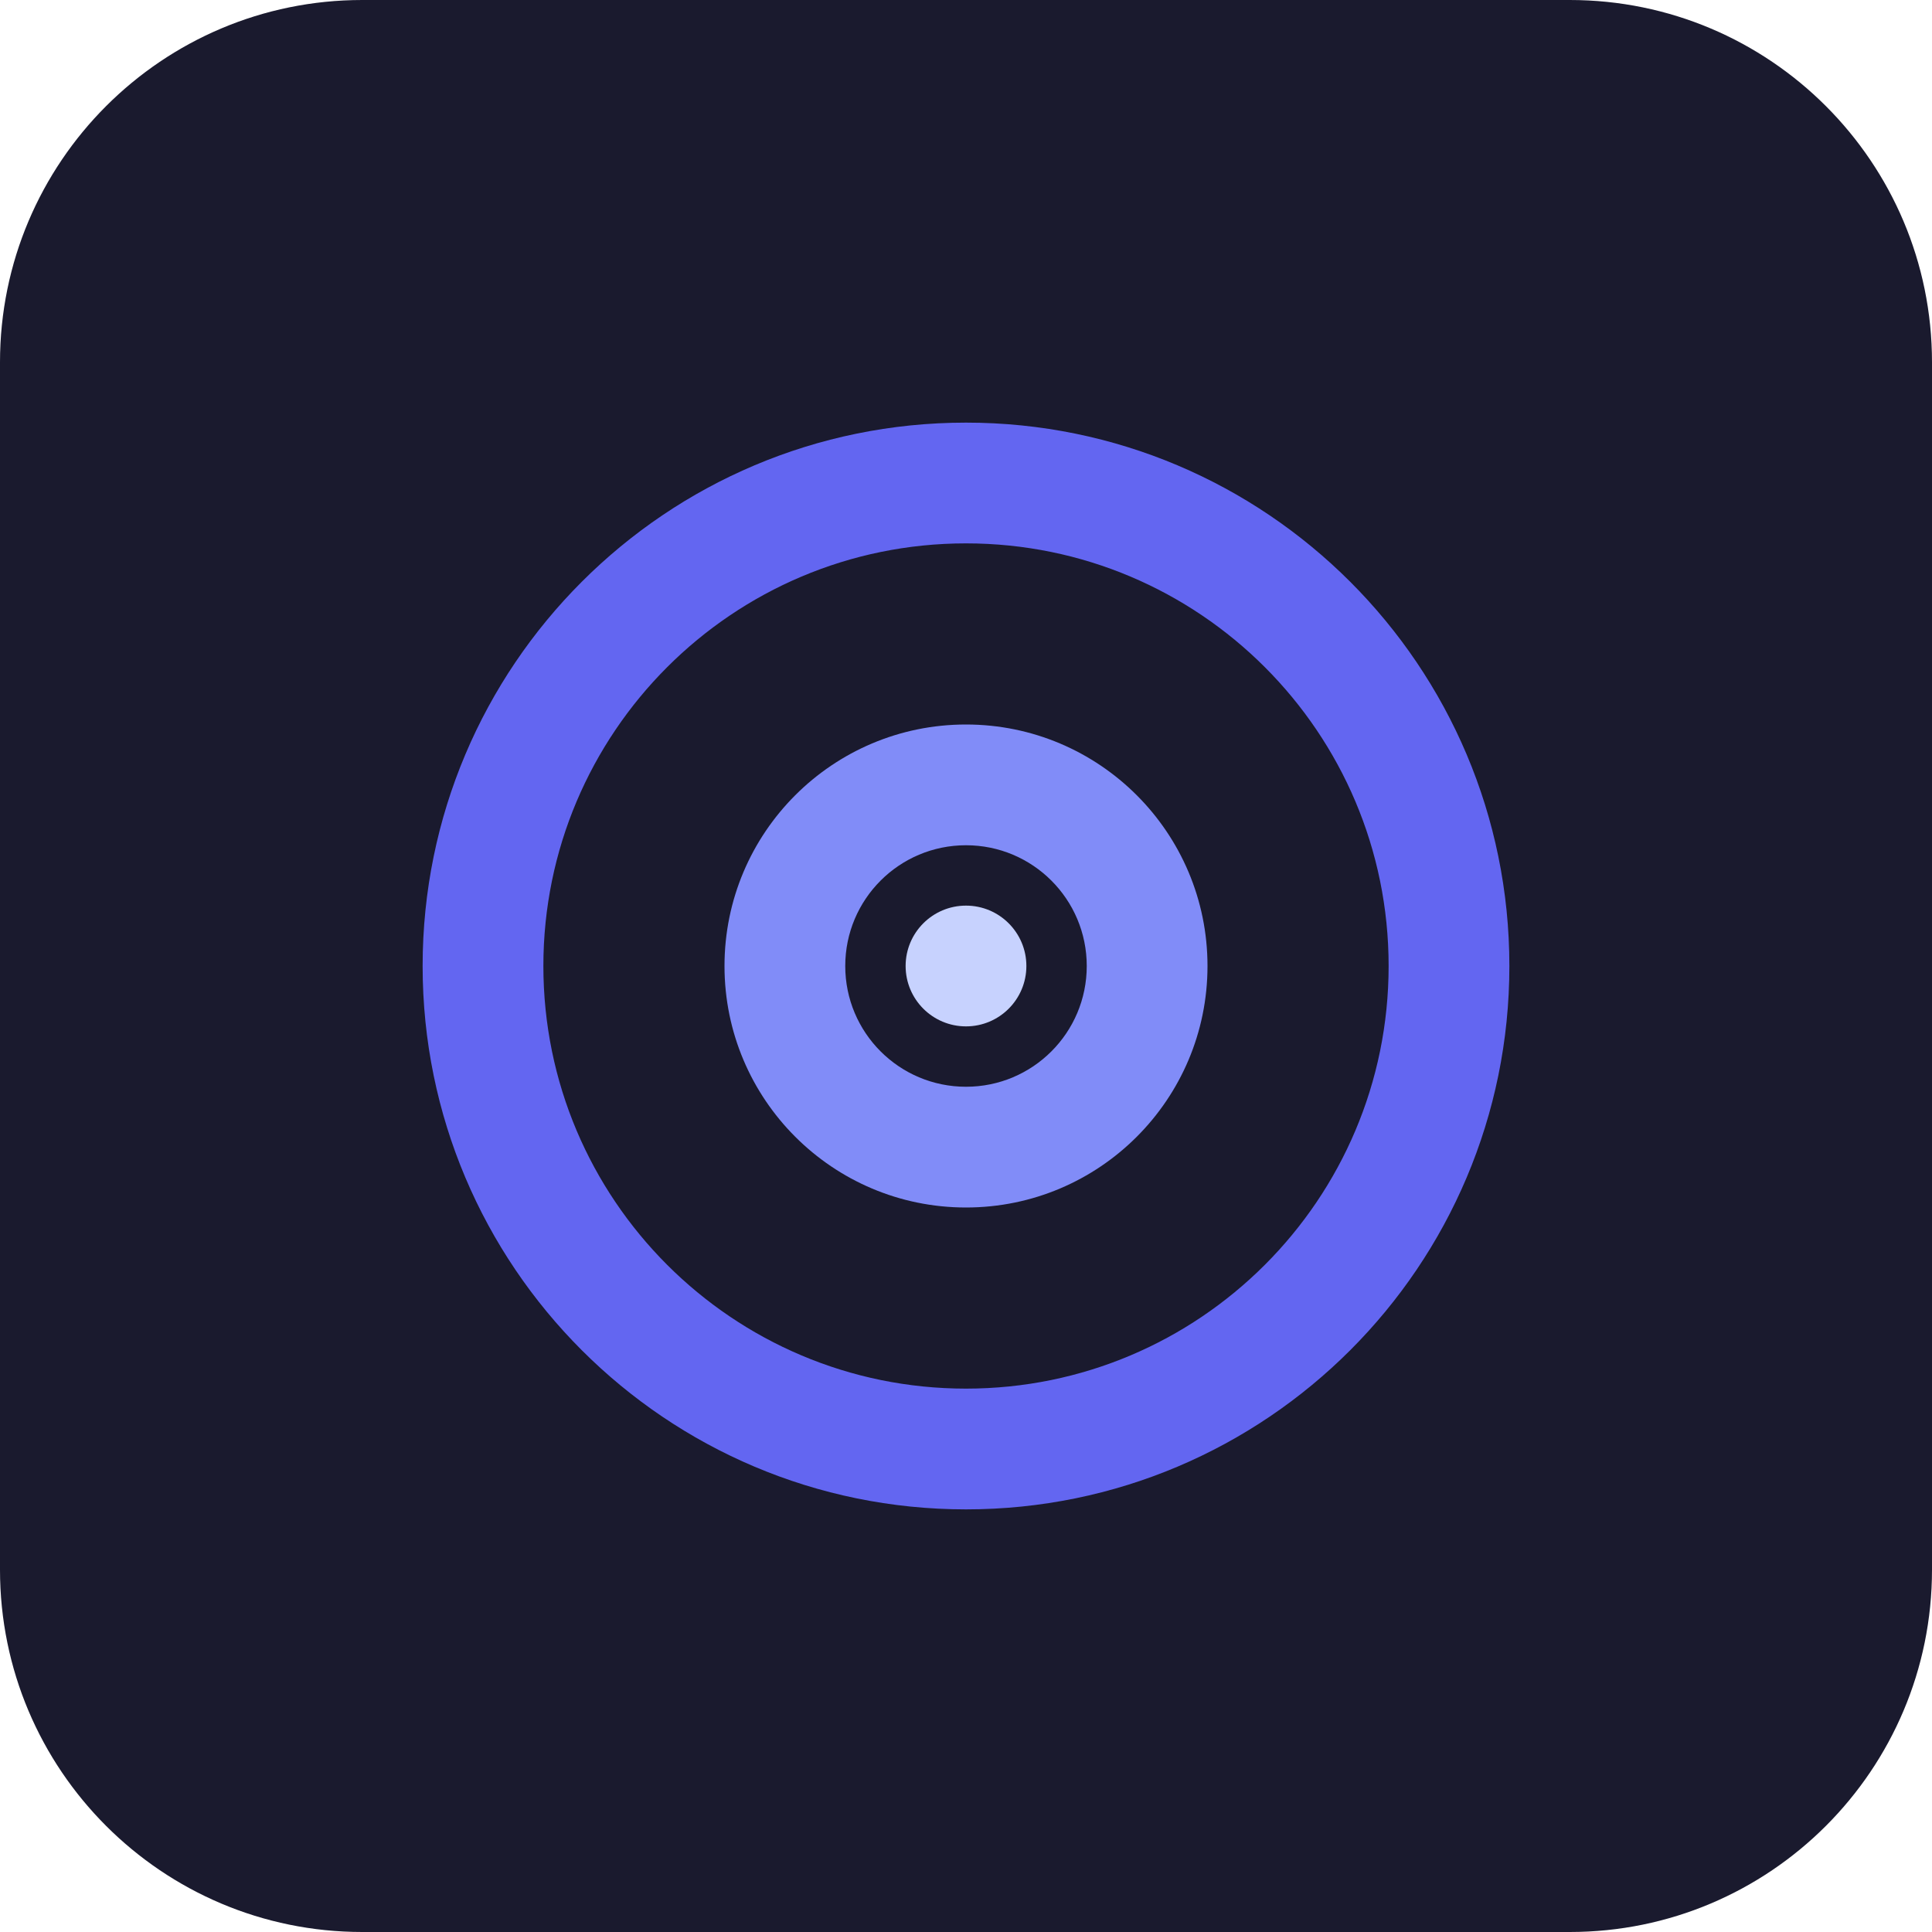
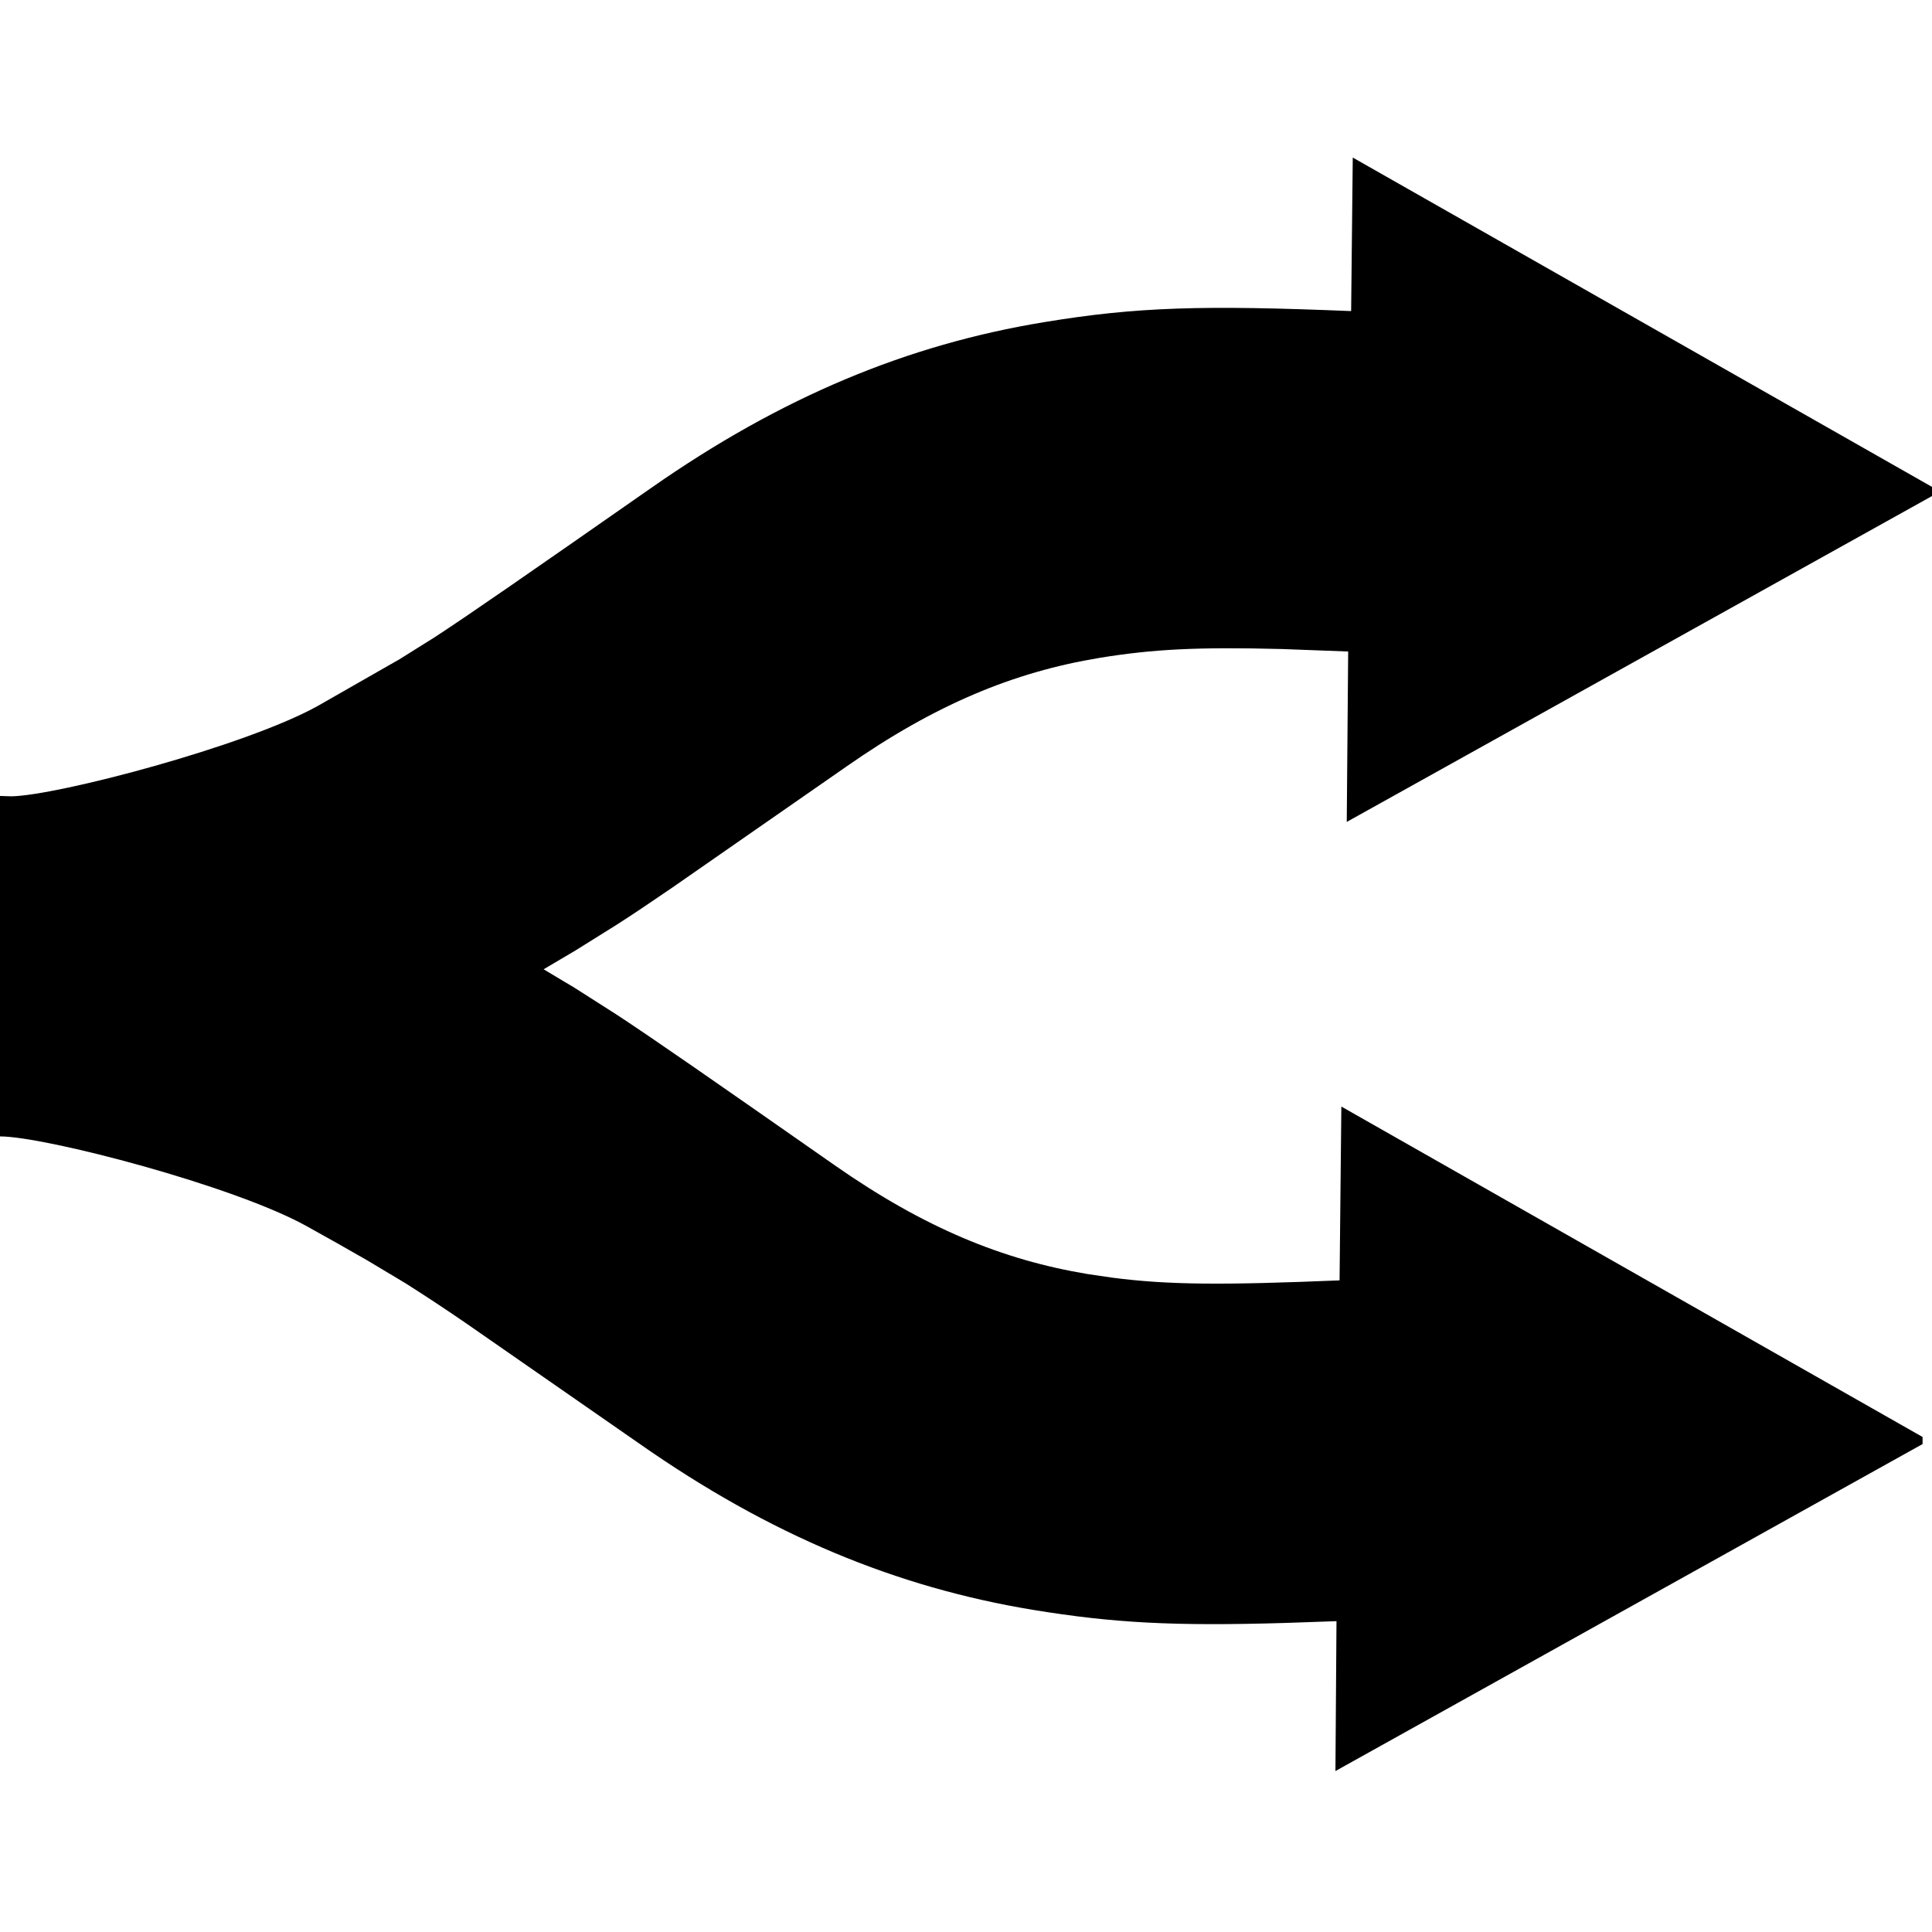
- <svg xmlns="http://www.w3.org/2000/svg" width="64" height="64" viewBox="0 0 64 64" fill="none">
-   <rect width="64" height="64" rx="12" fill="#1a1a2e" />
-   <path d="M32 14C22.059 14 14 22.059 14 32s8.059 18 18 18 18-8.059 18-18S41.941 14 32 14zm0 4c7.732 0 14 6.268 14 14s-6.268 14-14 14-14-6.268-14-14 6.268-14 14-14z" fill="#6366f1" />
-   <path d="M32 24c-4.418 0-8 3.582-8 8s3.582 8 8 8 8-3.582 8-8-3.582-8-8-8zm0 4c2.21 0 4 1.79 4 4s-1.79 4-4 4-4-1.79-4-4 1.79-4 4-4z" fill="#818cf8" />
-   <circle cx="32" cy="32" r="2" fill="#c7d2fe" />
+ <svg xmlns="http://www.w3.org/2000/svg" width="64px" height="64px" viewBox="0 0 64 64" version="1.1">
+   <g id="surface1">
+     <path style=" stroke:none;fill-rule:evenodd;fill:rgb(0%,0%,0%);fill-opacity:1;" d="M 44.812 5.219 L 64.062 16.164 L 64.062 16.398 L 44.613 27.227 L 44.66 21.582 L 42.469 21.5 C 39.645 21.426 38.172 21.508 36.422 21.793 C 33.586 22.262 30.988 23.332 28.031 25.398 L 22.254 29.414 C 21.496 29.934 20.934 30.309 20.441 30.625 L 19.066 31.484 L 18.008 32.109 L 19.035 32.723 L 20.449 33.625 C 21.719 34.461 23.566 35.746 27.652 38.602 C 30.609 40.668 33.207 41.738 36.043 42.207 L 36.844 42.324 C 38.695 42.566 40.508 42.574 44.375 42.414 L 44.434 36.656 L 63.688 47.602 L 63.688 47.836 L 44.238 58.668 L 44.273 53.703 L 42.582 53.762 C 38.887 53.871 36.883 53.766 34.215 53.328 C 29.695 52.582 25.52 50.859 21.199 47.836 L 15.441 43.836 C 14.781 43.383 14.109 42.938 13.43 42.508 L 12.184 41.762 C 11.512 41.375 10.836 40.992 10.156 40.617 C 7.754 39.281 1.5 37.645 0 37.645 L 0 26.367 L 0.375 26.379 C 1.879 26.359 8.133 24.719 10.531 23.383 L 13.238 21.836 L 14.406 21.105 C 15.551 20.355 17.266 19.168 21.57 16.164 C 25.895 13.141 30.066 11.414 34.586 10.672 C 37.66 10.164 39.852 10.105 44.758 10.305 Z M 44.812 5.219 " />
+   </g>
</svg>
